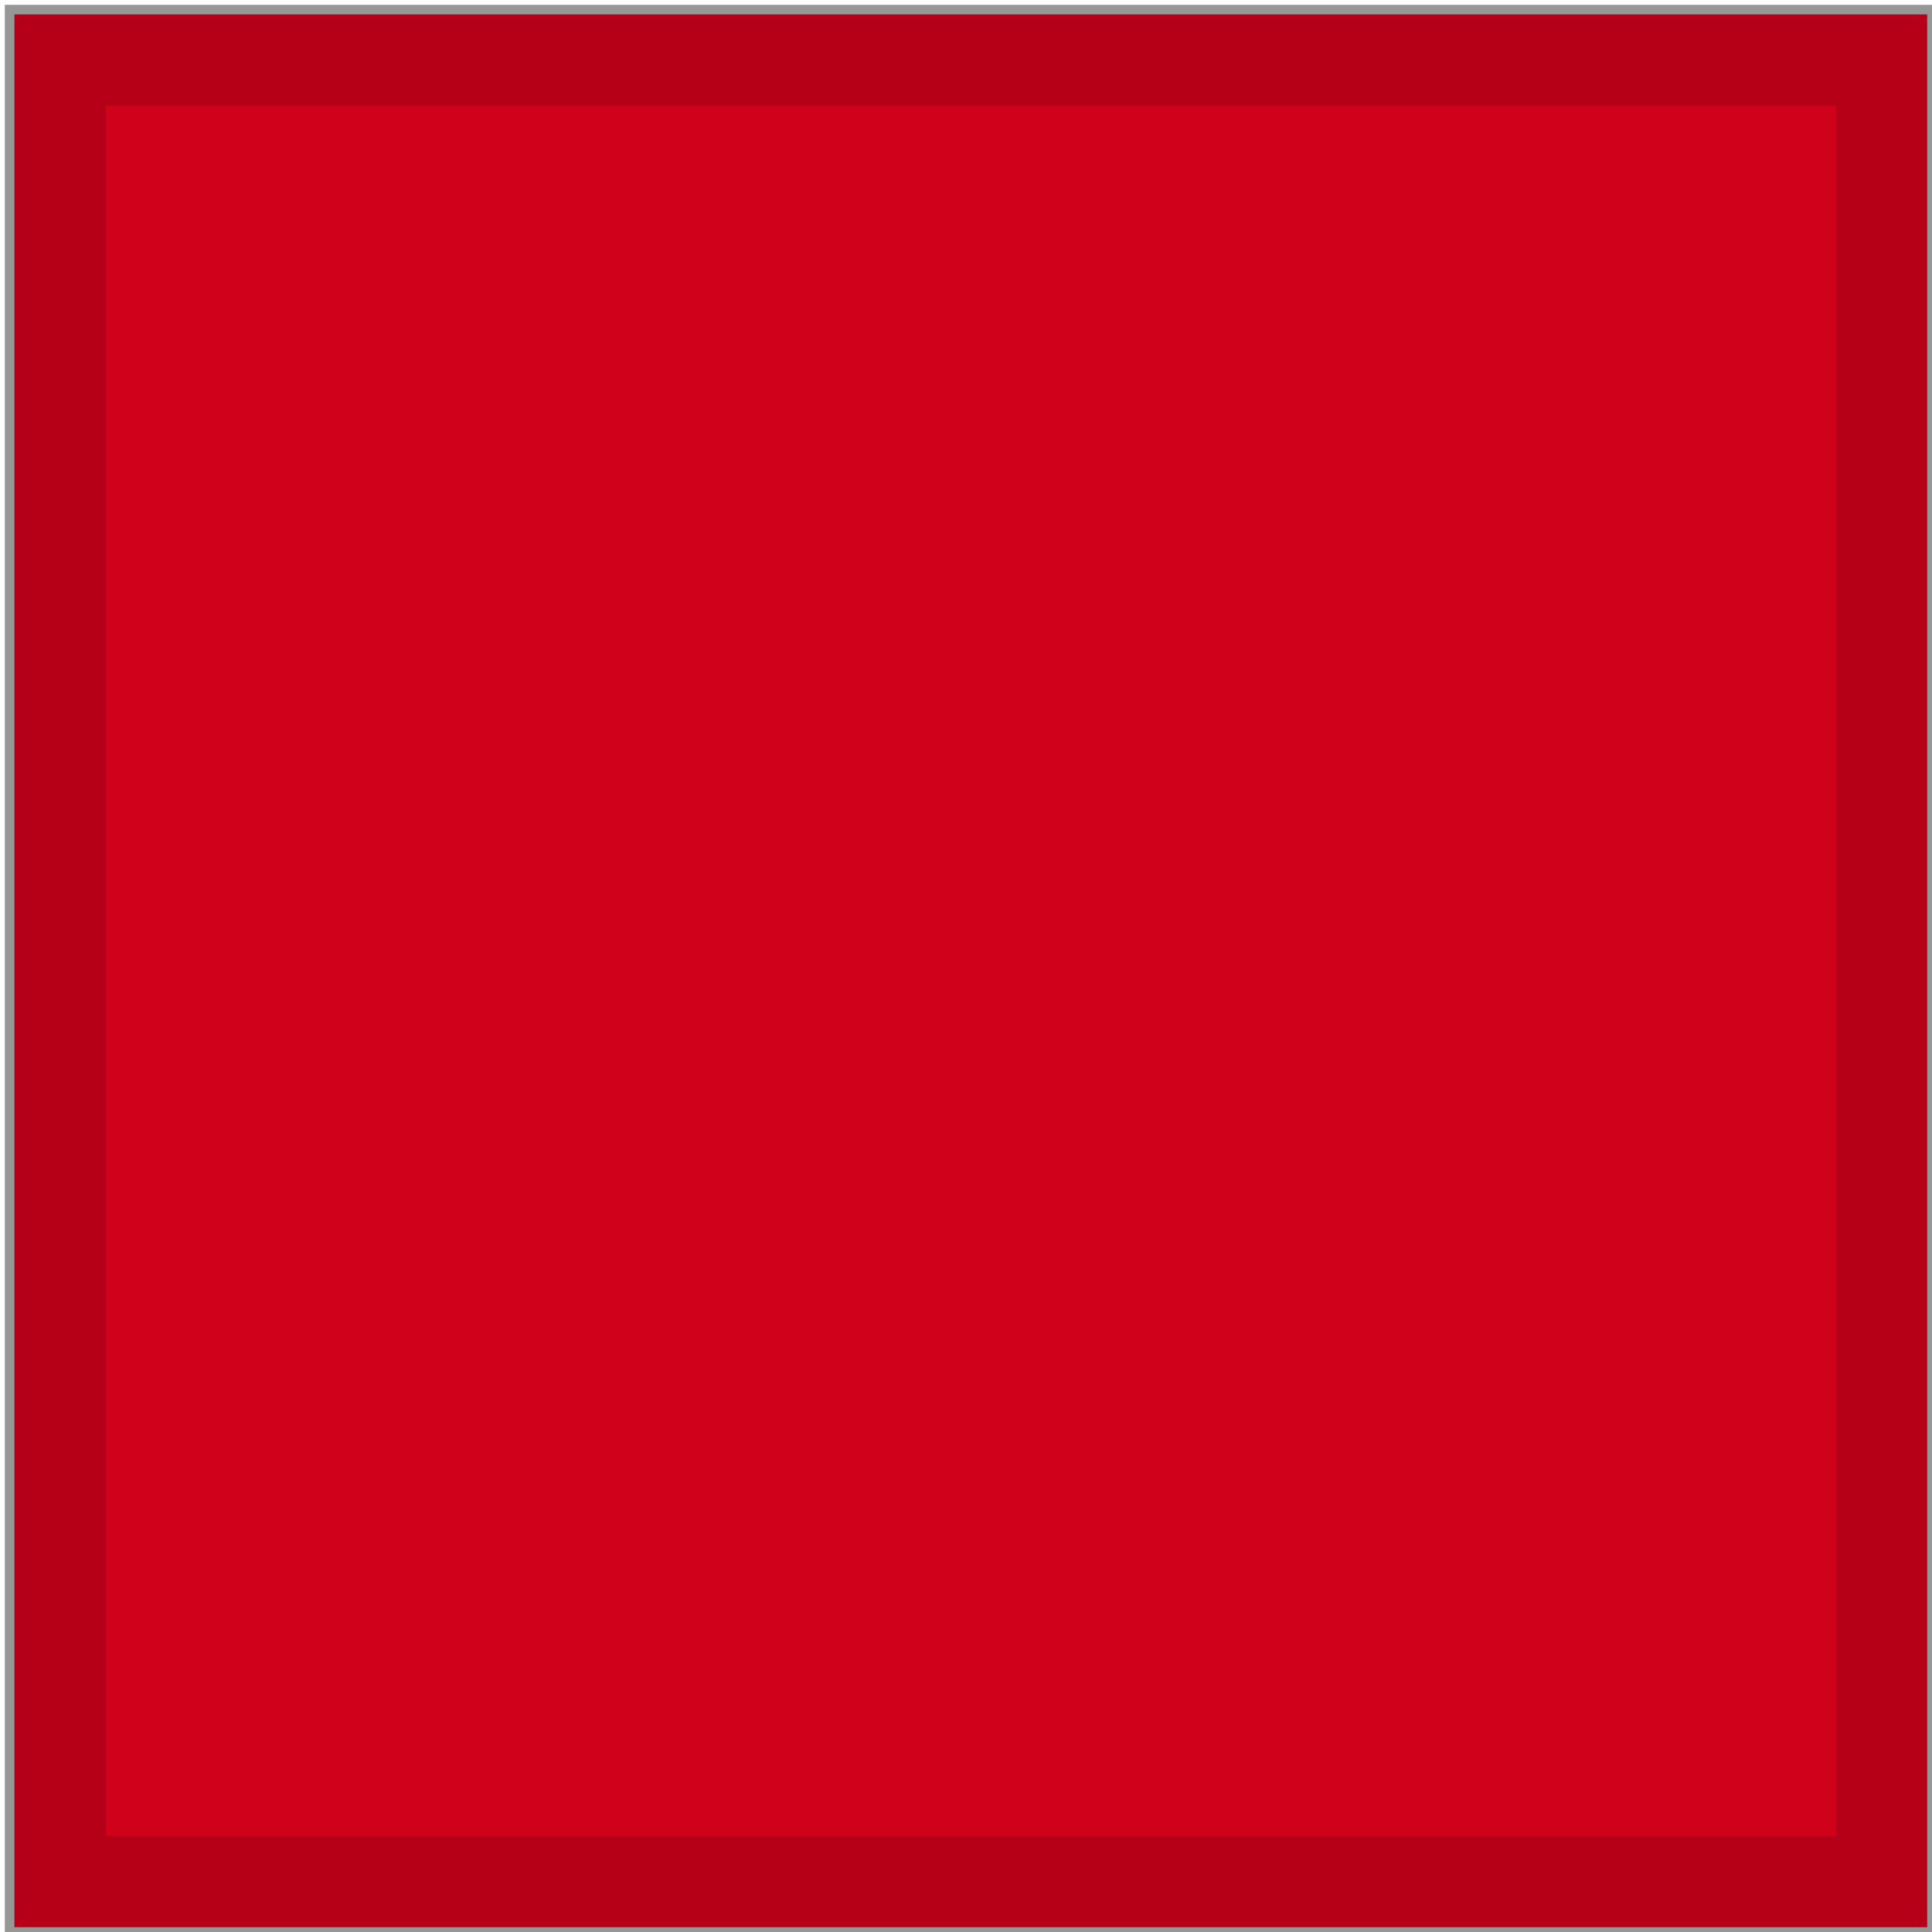
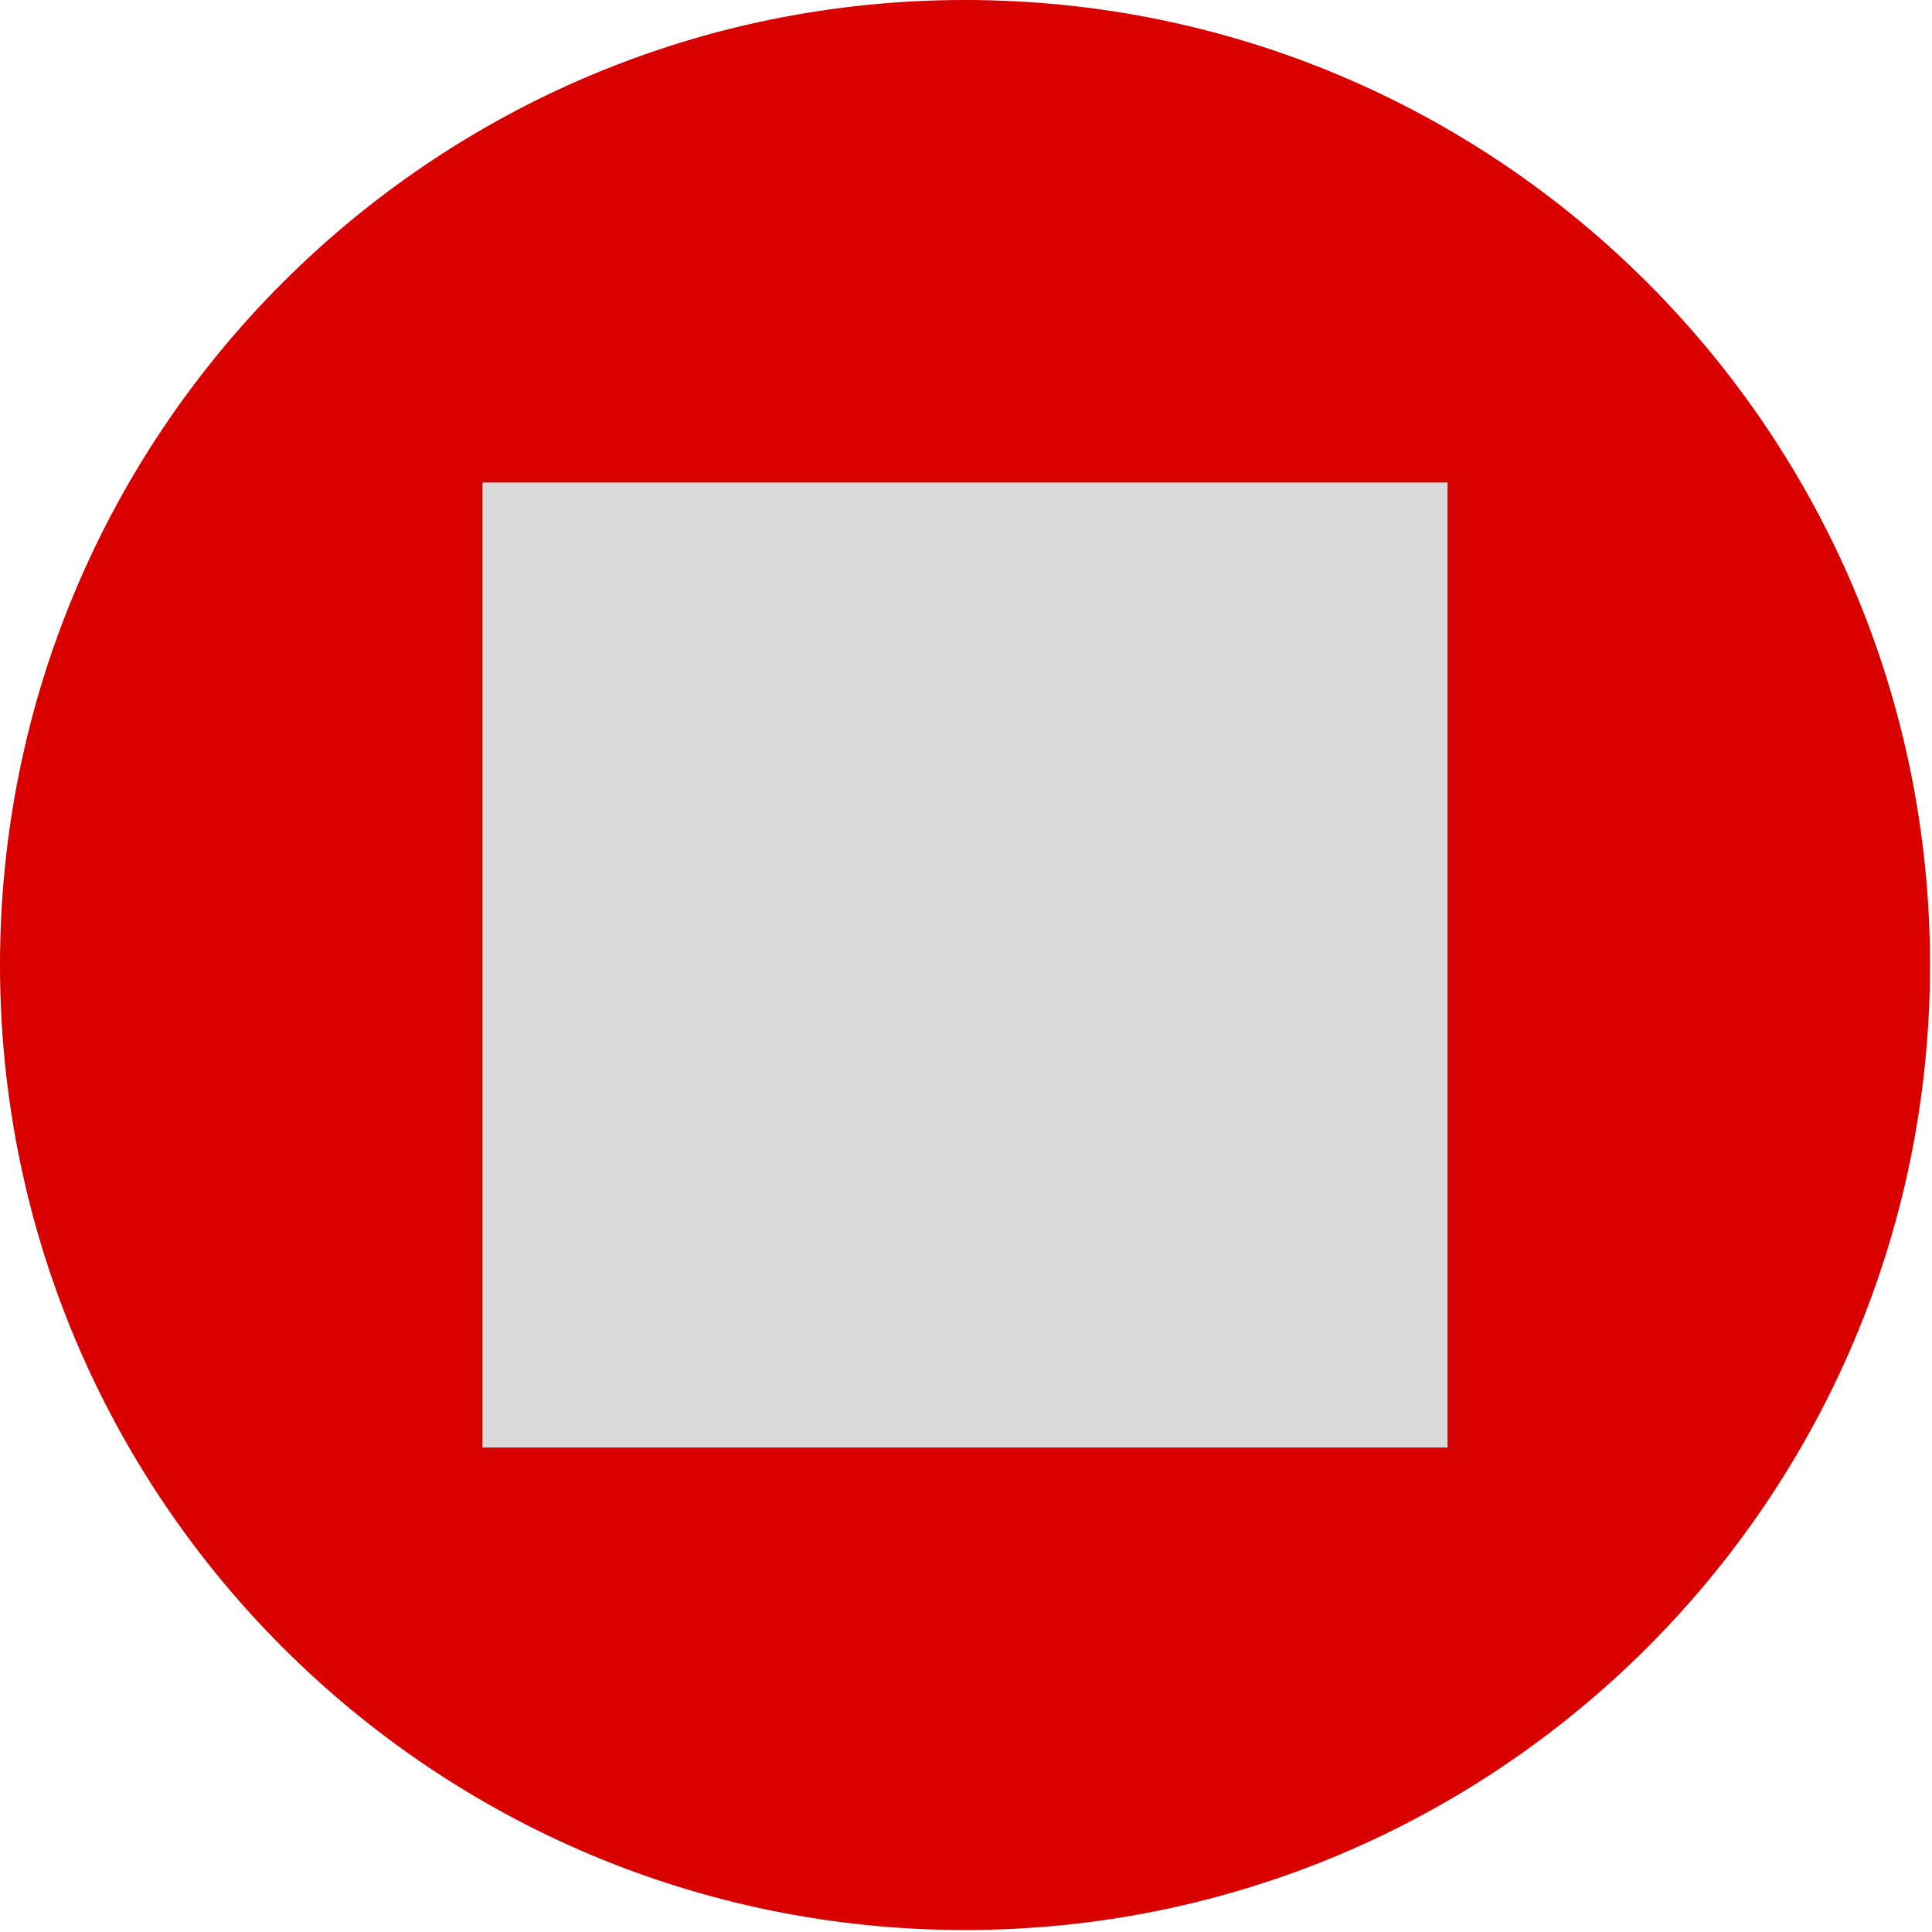
- <svg xmlns="http://www.w3.org/2000/svg" version="1.1">
+ <svg xmlns="http://www.w3.org/2000/svg" width="335px" height="335px" viewBox="0 0 335 335" version="1.1">
  <g id="Page-1" stroke="none" stroke-width="1" fill="none" fill-rule="evenodd">
-     <rect id="Rectangle-1" stroke="#979797" fill="#B50017" x="1" y="1" width="200" height="200" />
-     <rect id="Rectangle-2" fill="#D0011B" x="11" y="11" width="180" height="180" />
+     <circle id="Oval-1" fill="#D90000" cx="167.328" cy="167.328" r="167.328" />
+     <rect id="Rectangle-2" fill="#DBDBDB" x="83.664" y="83.664" width="167.328" height="167.328" />
  </g>
</svg>
